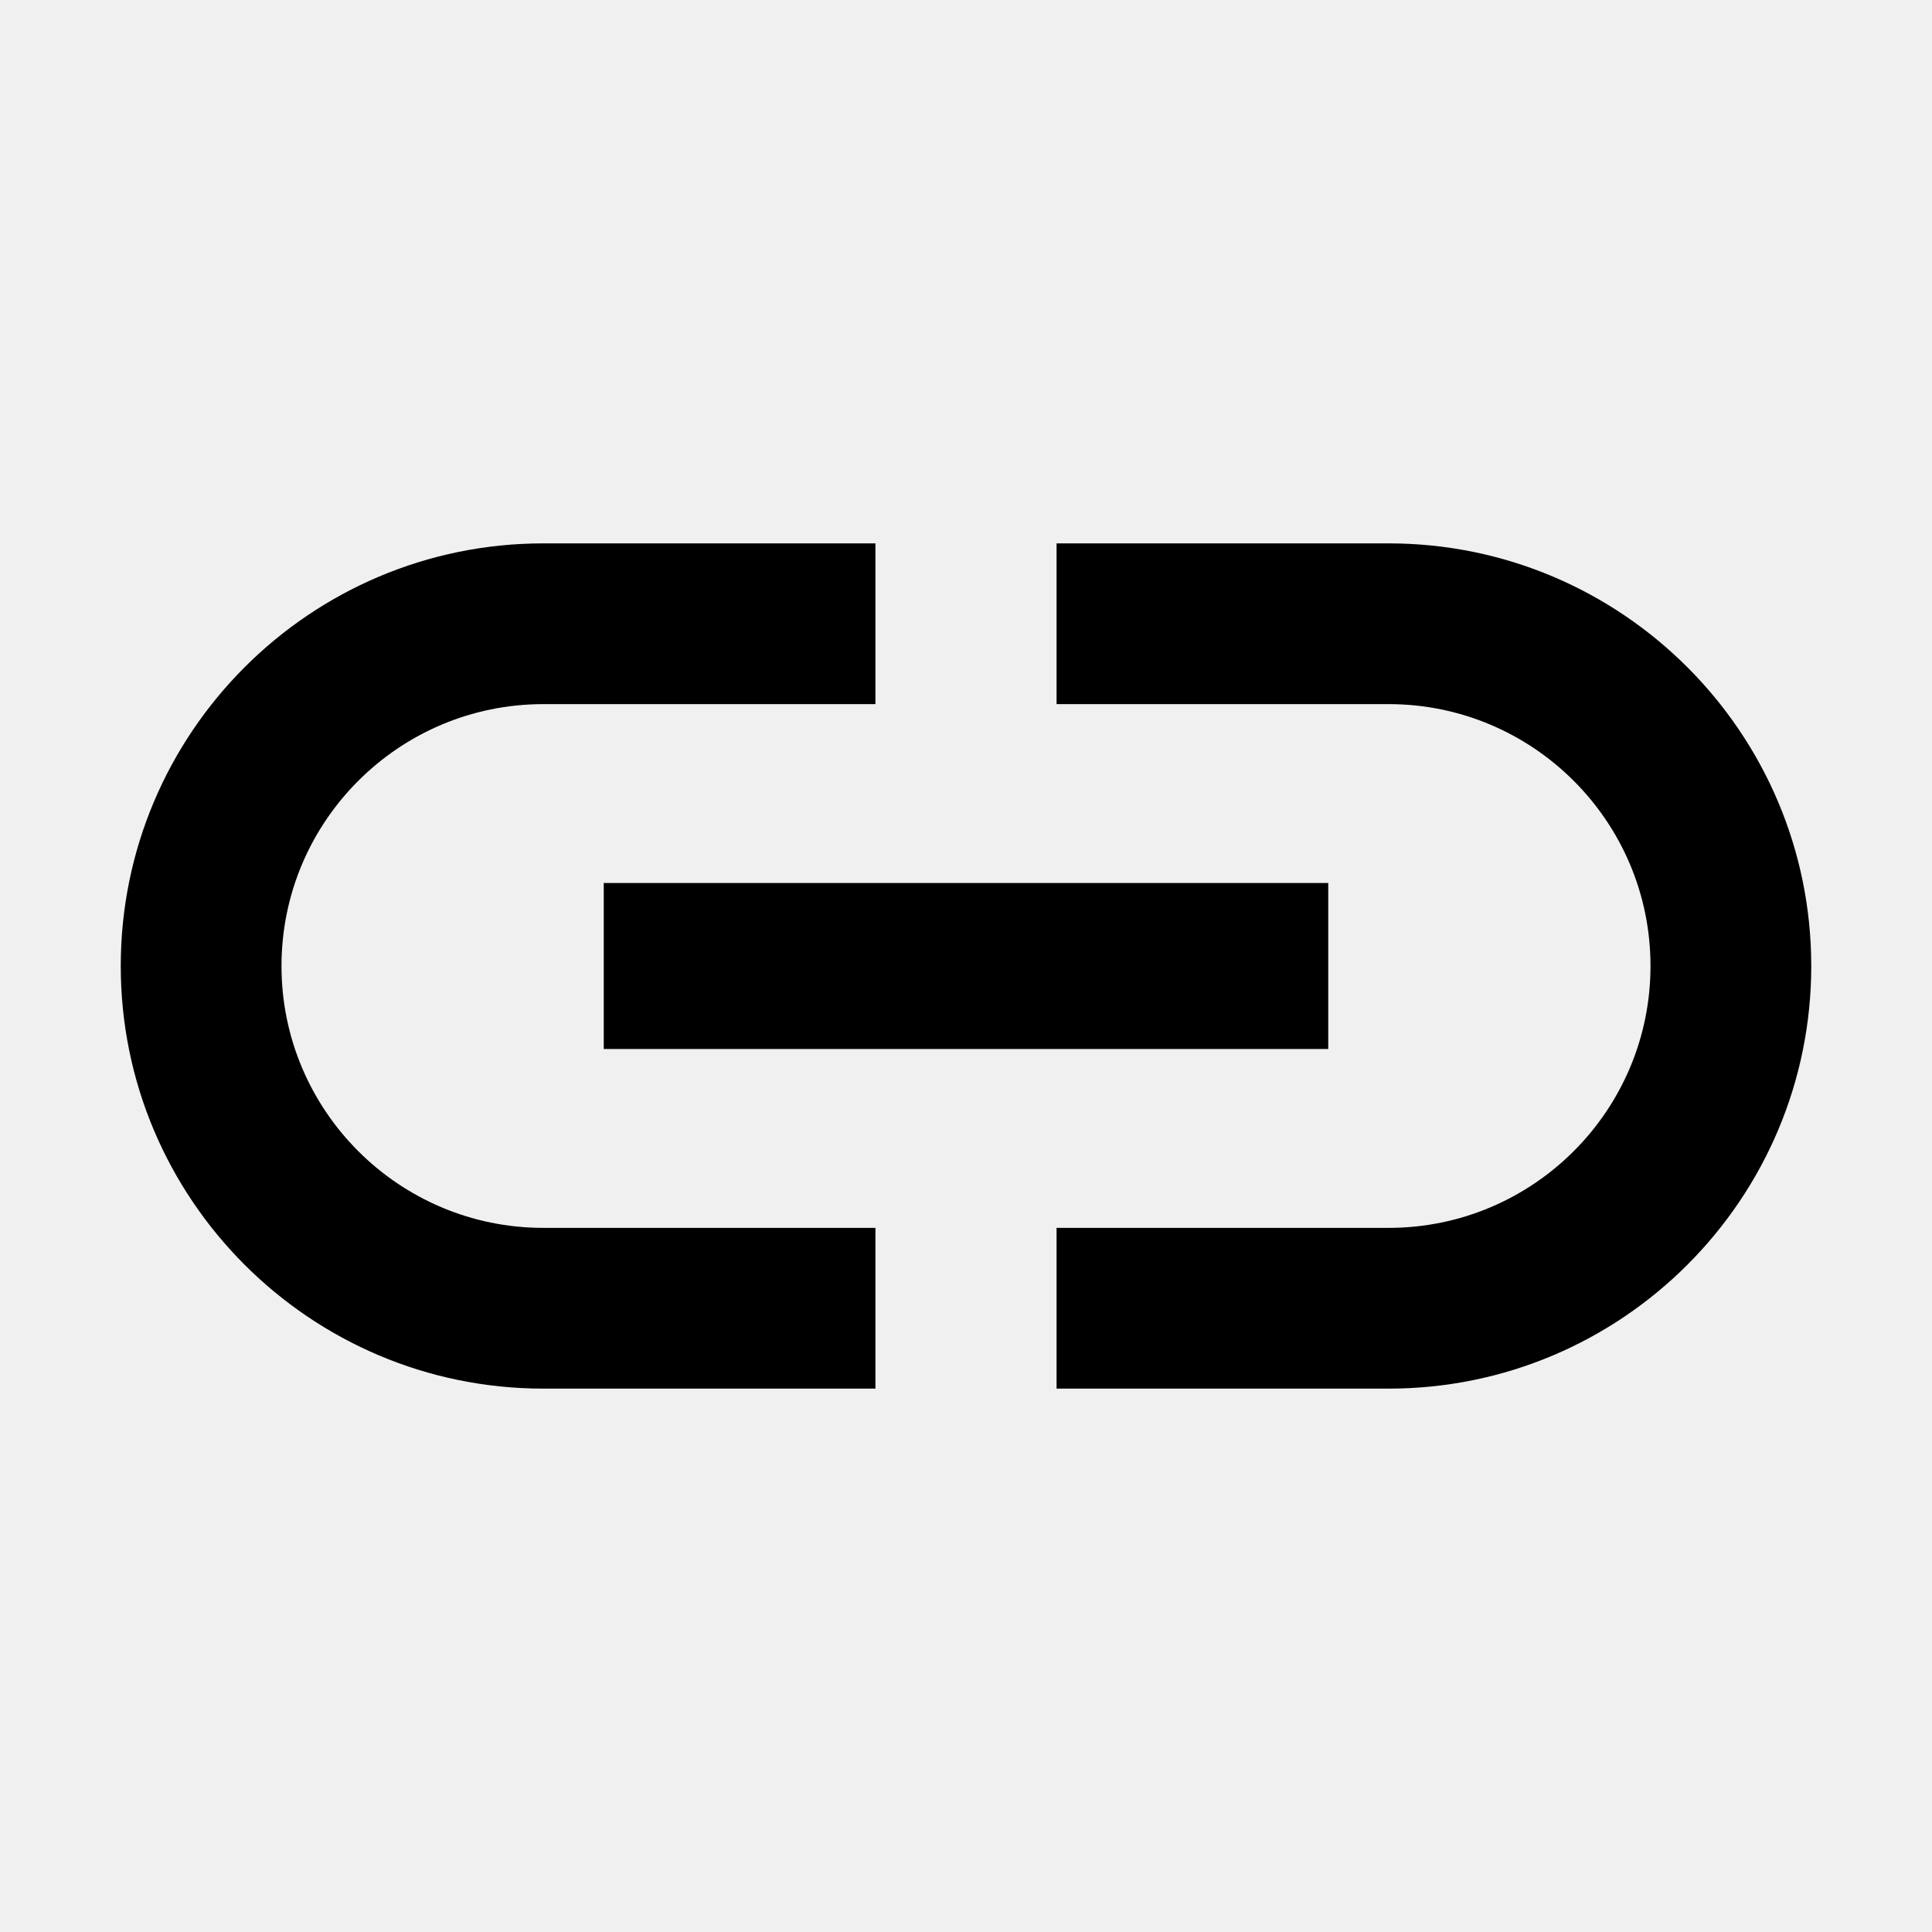
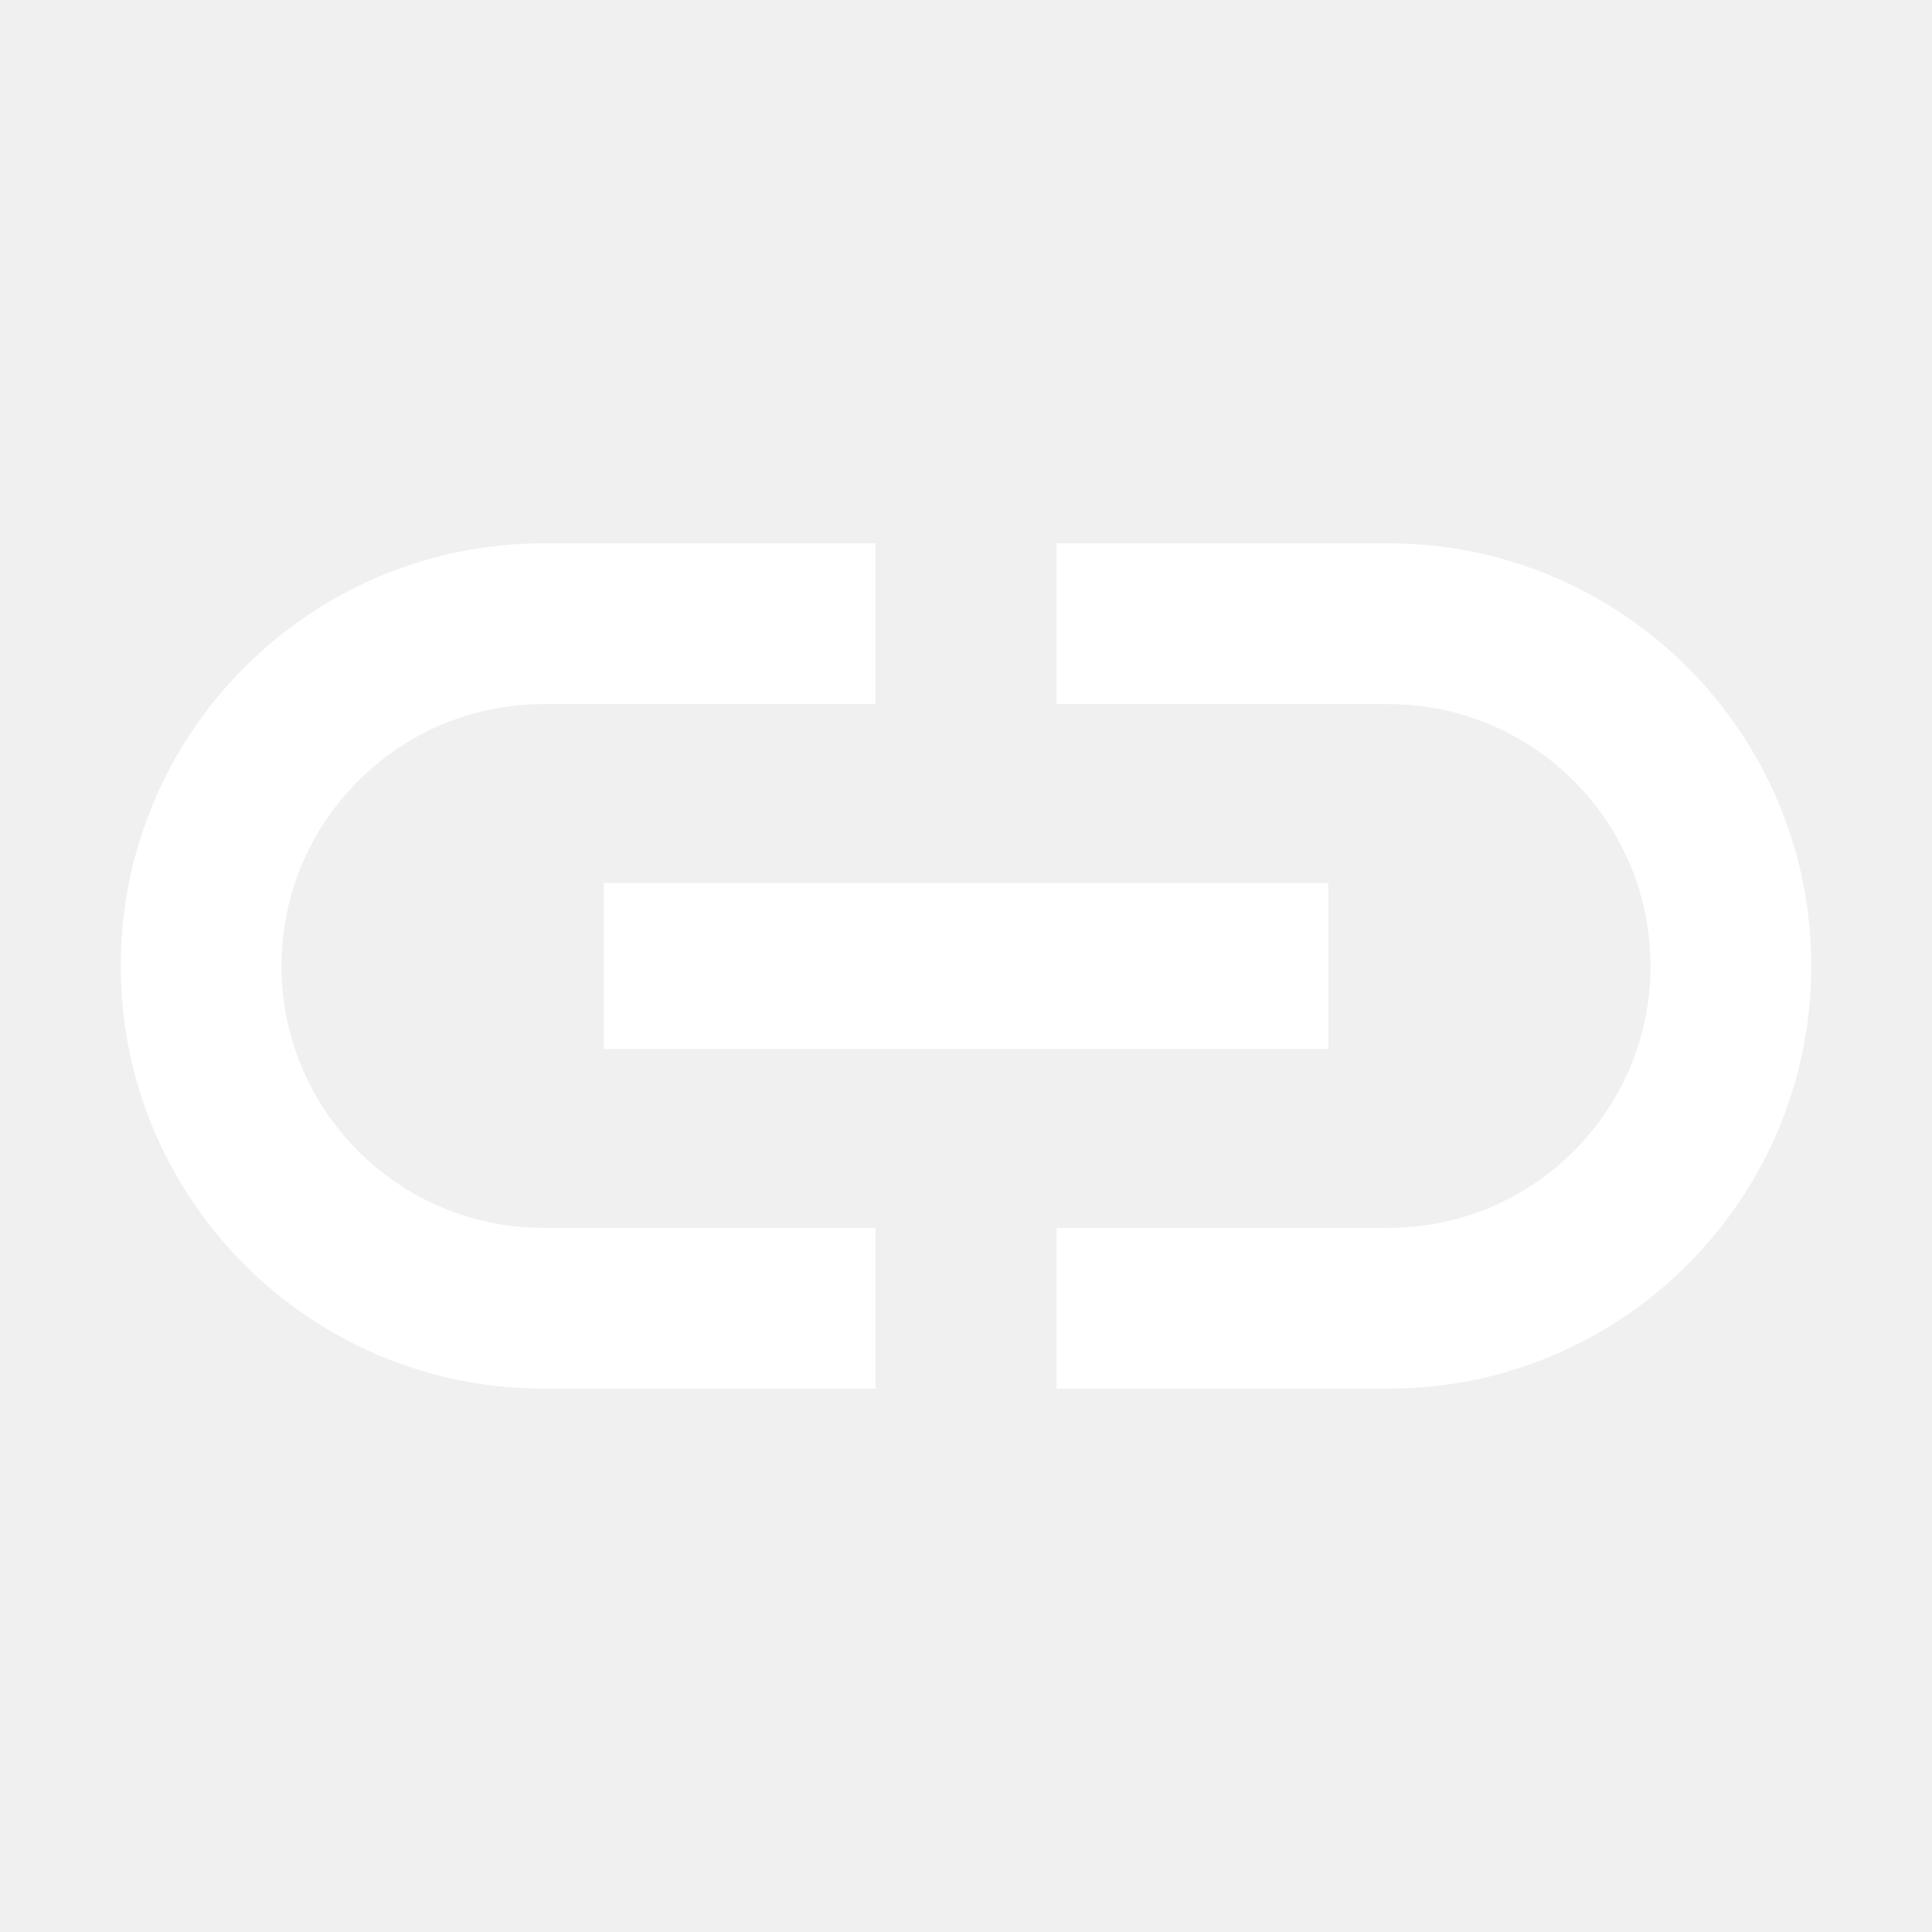
<svg xmlns="http://www.w3.org/2000/svg" viewBox="0 0 512 512" class="s-ion-icon">
-   <path d="M74.6 256c0-38.3 31.1-69.4 69.4-69.4h88V144h-88c-61.8 0-112 50.2-112 112s50.2 112 112 112h88v-42.6h-88c-38.3 0-69.4-31.1-69.4-69.4zm85.4 22h192v-44H160v44zm208-134h-88v42.6h88c38.3 0 69.4 31.1 69.4 69.4s-31.1 69.4-69.4 69.4h-88V368h88c61.8 0 112-50.2 112-112s-50.2-112-112-112z" />
+   <path fill="#ffffff" d="M74.6 256c0-38.3 31.1-69.4 69.4-69.4h88V144h-88c-61.8 0-112 50.2-112 112s50.2 112 112 112h88v-42.6h-88c-38.3 0-69.4-31.1-69.4-69.4zm85.4 22h192v-44H160v44zm208-134h-88v42.6h88c38.3 0 69.4 31.1 69.4 69.4s-31.1 69.4-69.4 69.4h-88V368h88c61.8 0 112-50.2 112-112s-50.2-112-112-112z" />
</svg>
